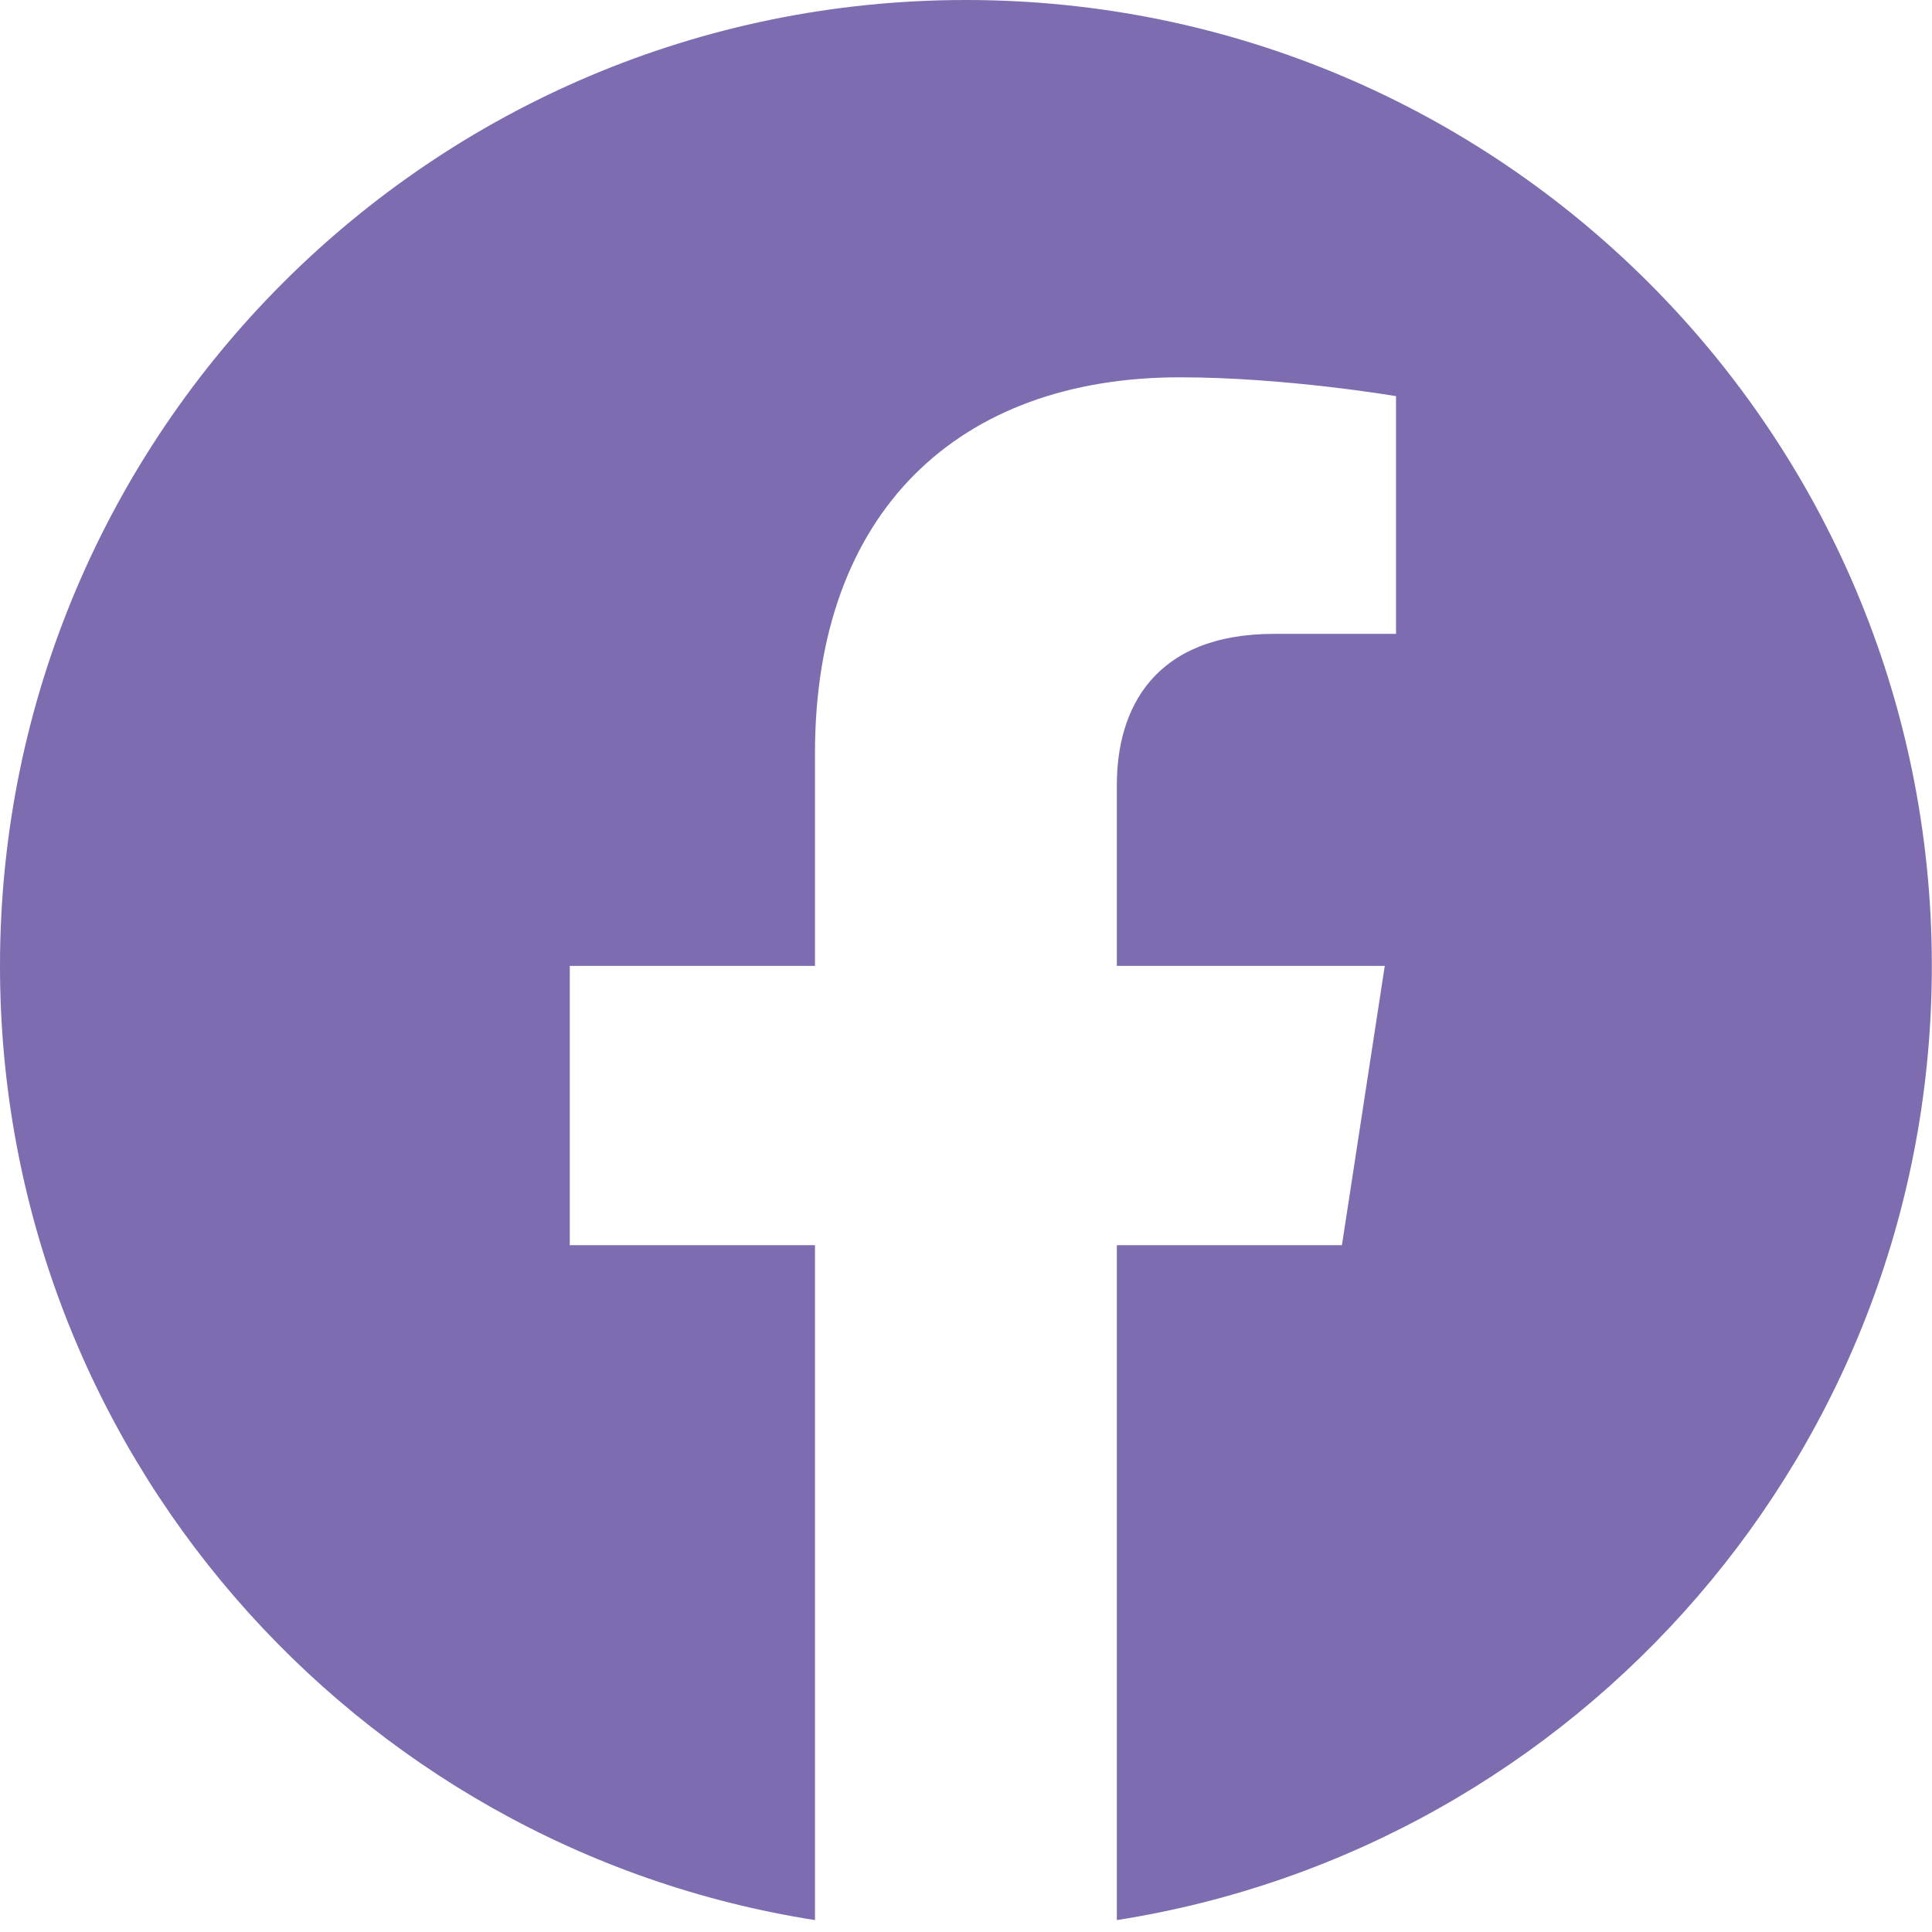
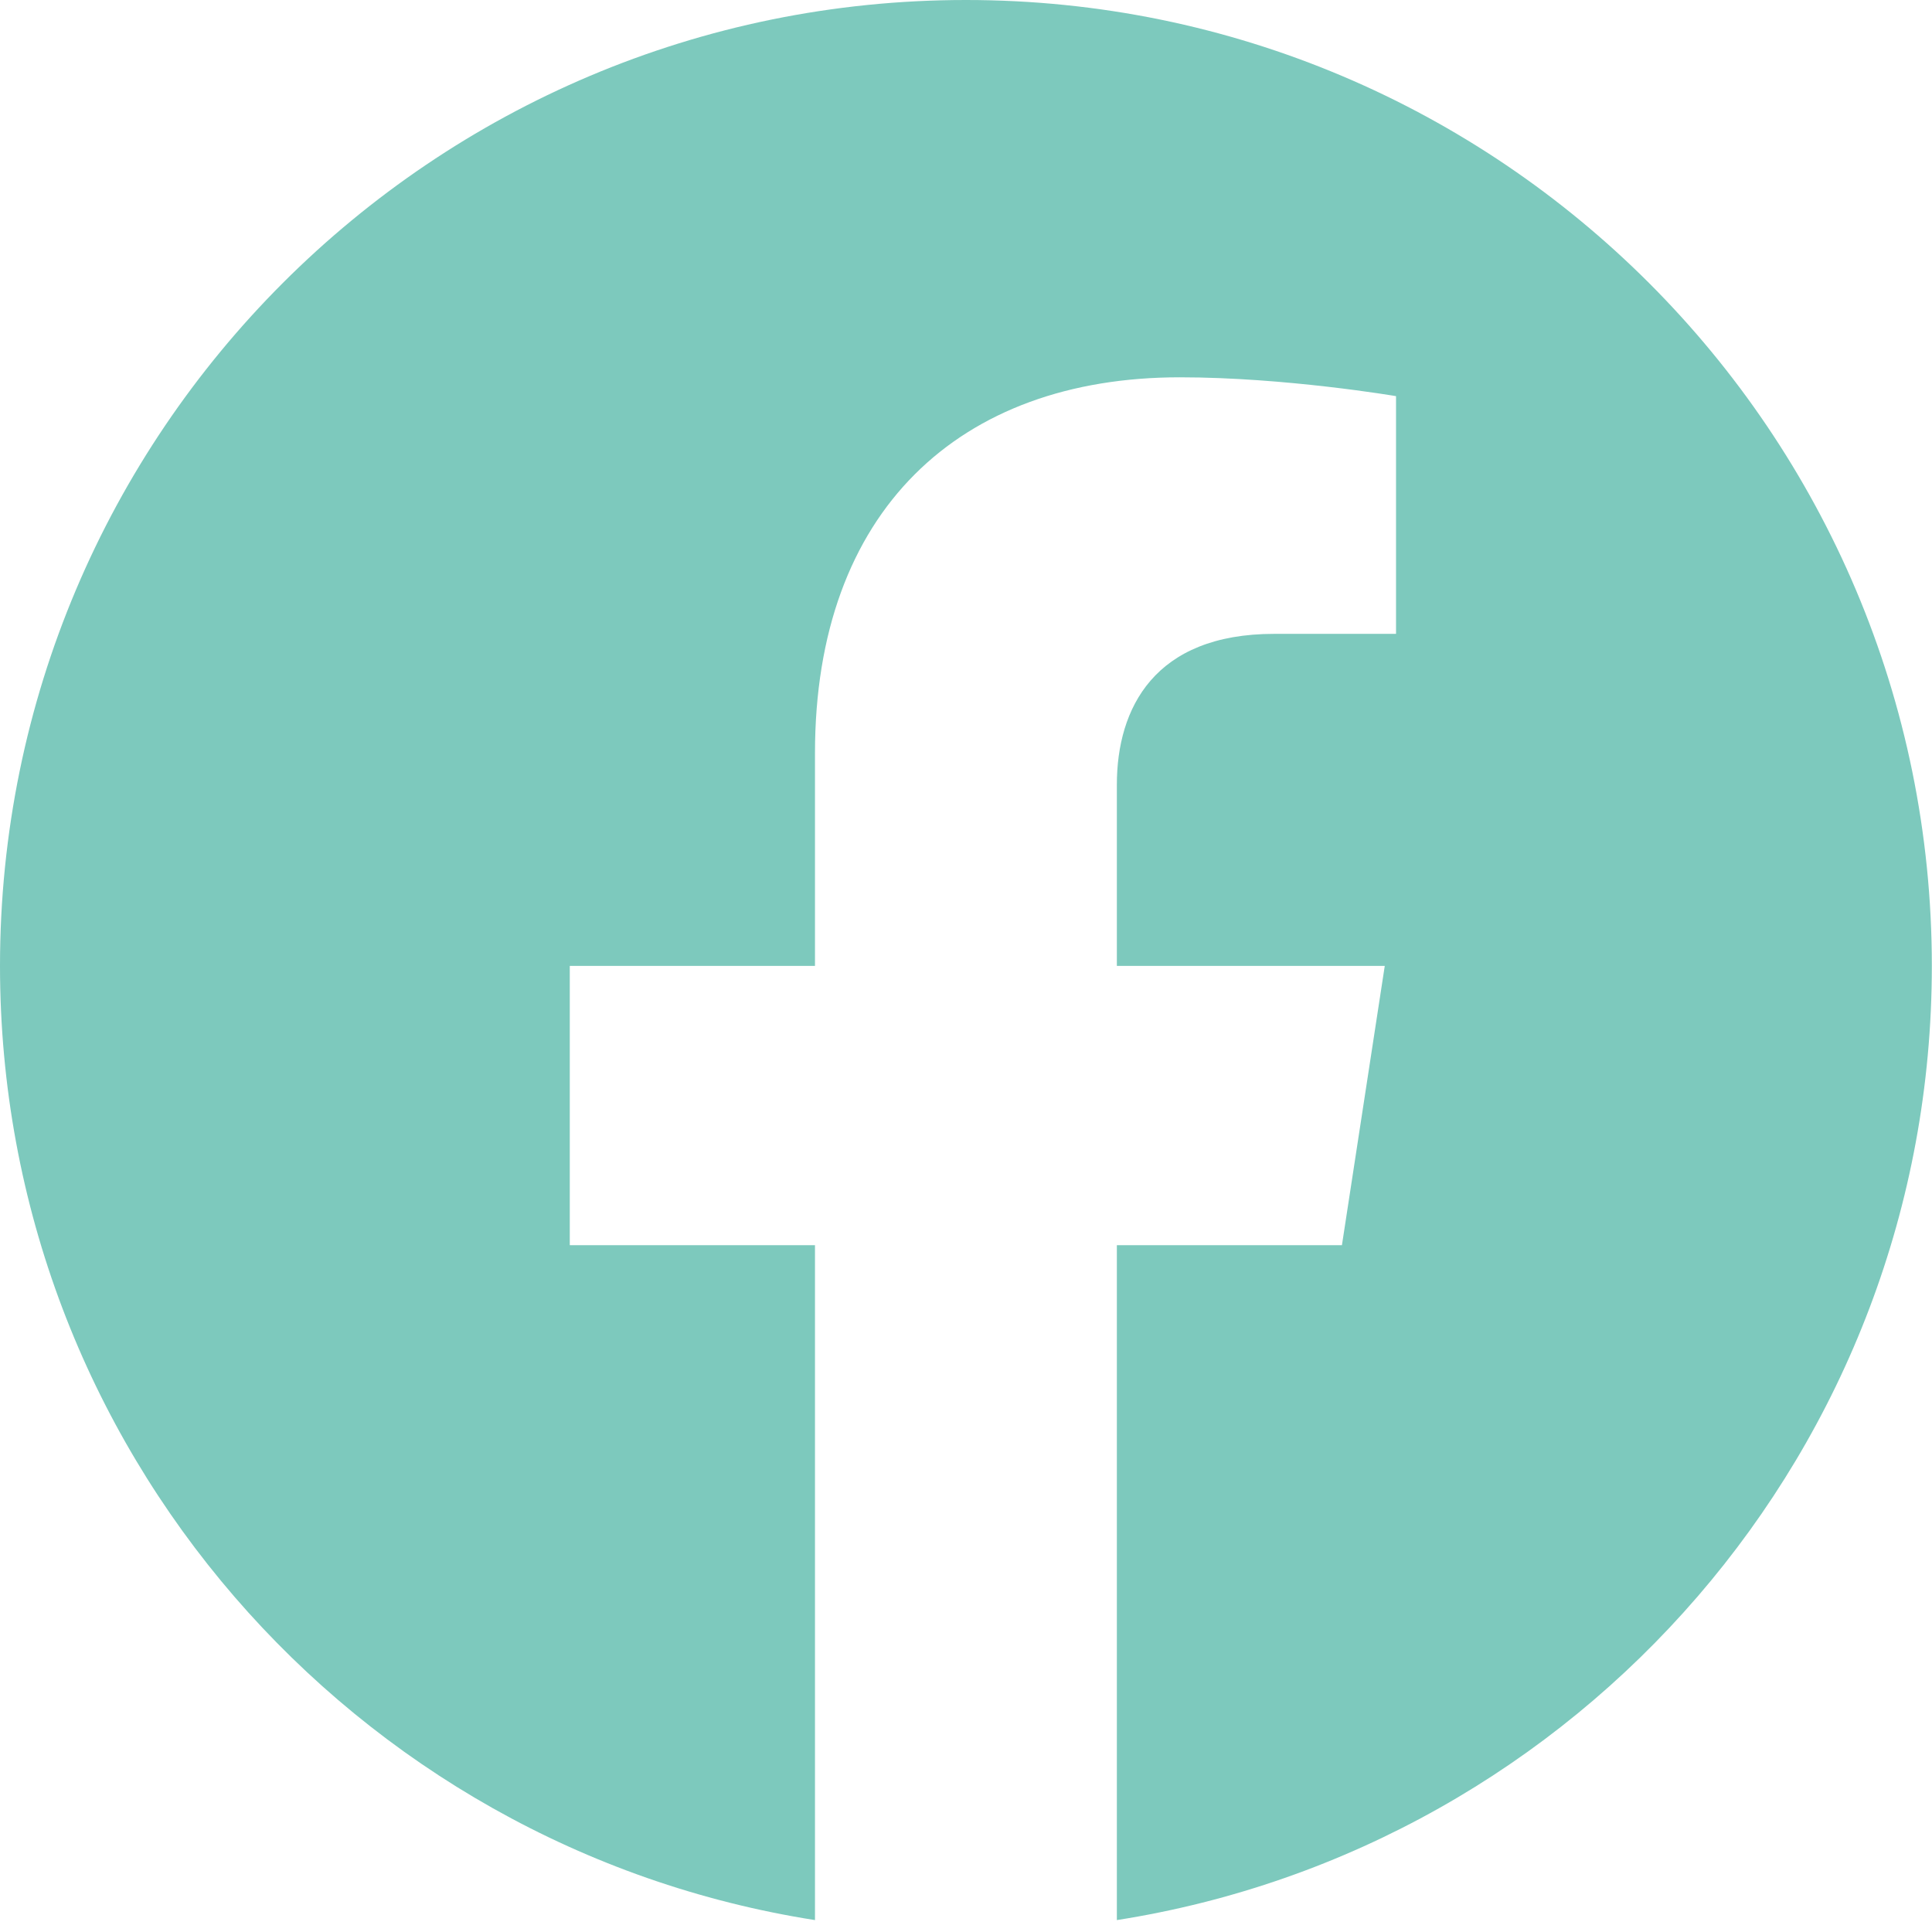
<svg xmlns="http://www.w3.org/2000/svg" role="img" viewBox="0 0 24 24">
-   <path fill="#7d6caf" d="M23.998 11.999C23.998 5.372 18.626 0 11.999 0C5.372 0 0 5.372 0 11.999C0 17.988 4.388 22.952 10.124 23.852V15.468H7.078V11.999H10.124V9.356C10.124 6.348 11.916 4.687 14.656 4.687C15.969 4.687 17.342 4.921 17.342 4.921V7.874H15.829C14.339 7.874 13.874 8.799 13.874 9.748V11.999H17.202L16.67 15.468H13.874V23.852C19.61 22.952 23.998 17.988 23.998 11.999Z" />
+   <path fill="#7dc9bd" d="M23.998 11.999C23.998 5.372 18.626 0 11.999 0C5.372 0 0 5.372 0 11.999C0 17.988 4.388 22.952 10.124 23.852V15.468H7.078V11.999H10.124V9.356C10.124 6.348 11.916 4.687 14.656 4.687C15.969 4.687 17.342 4.921 17.342 4.921V7.874H15.829C14.339 7.874 13.874 8.799 13.874 9.748V11.999H17.202L16.67 15.468H13.874V23.852C19.61 22.952 23.998 17.988 23.998 11.999Z" />
</svg>
